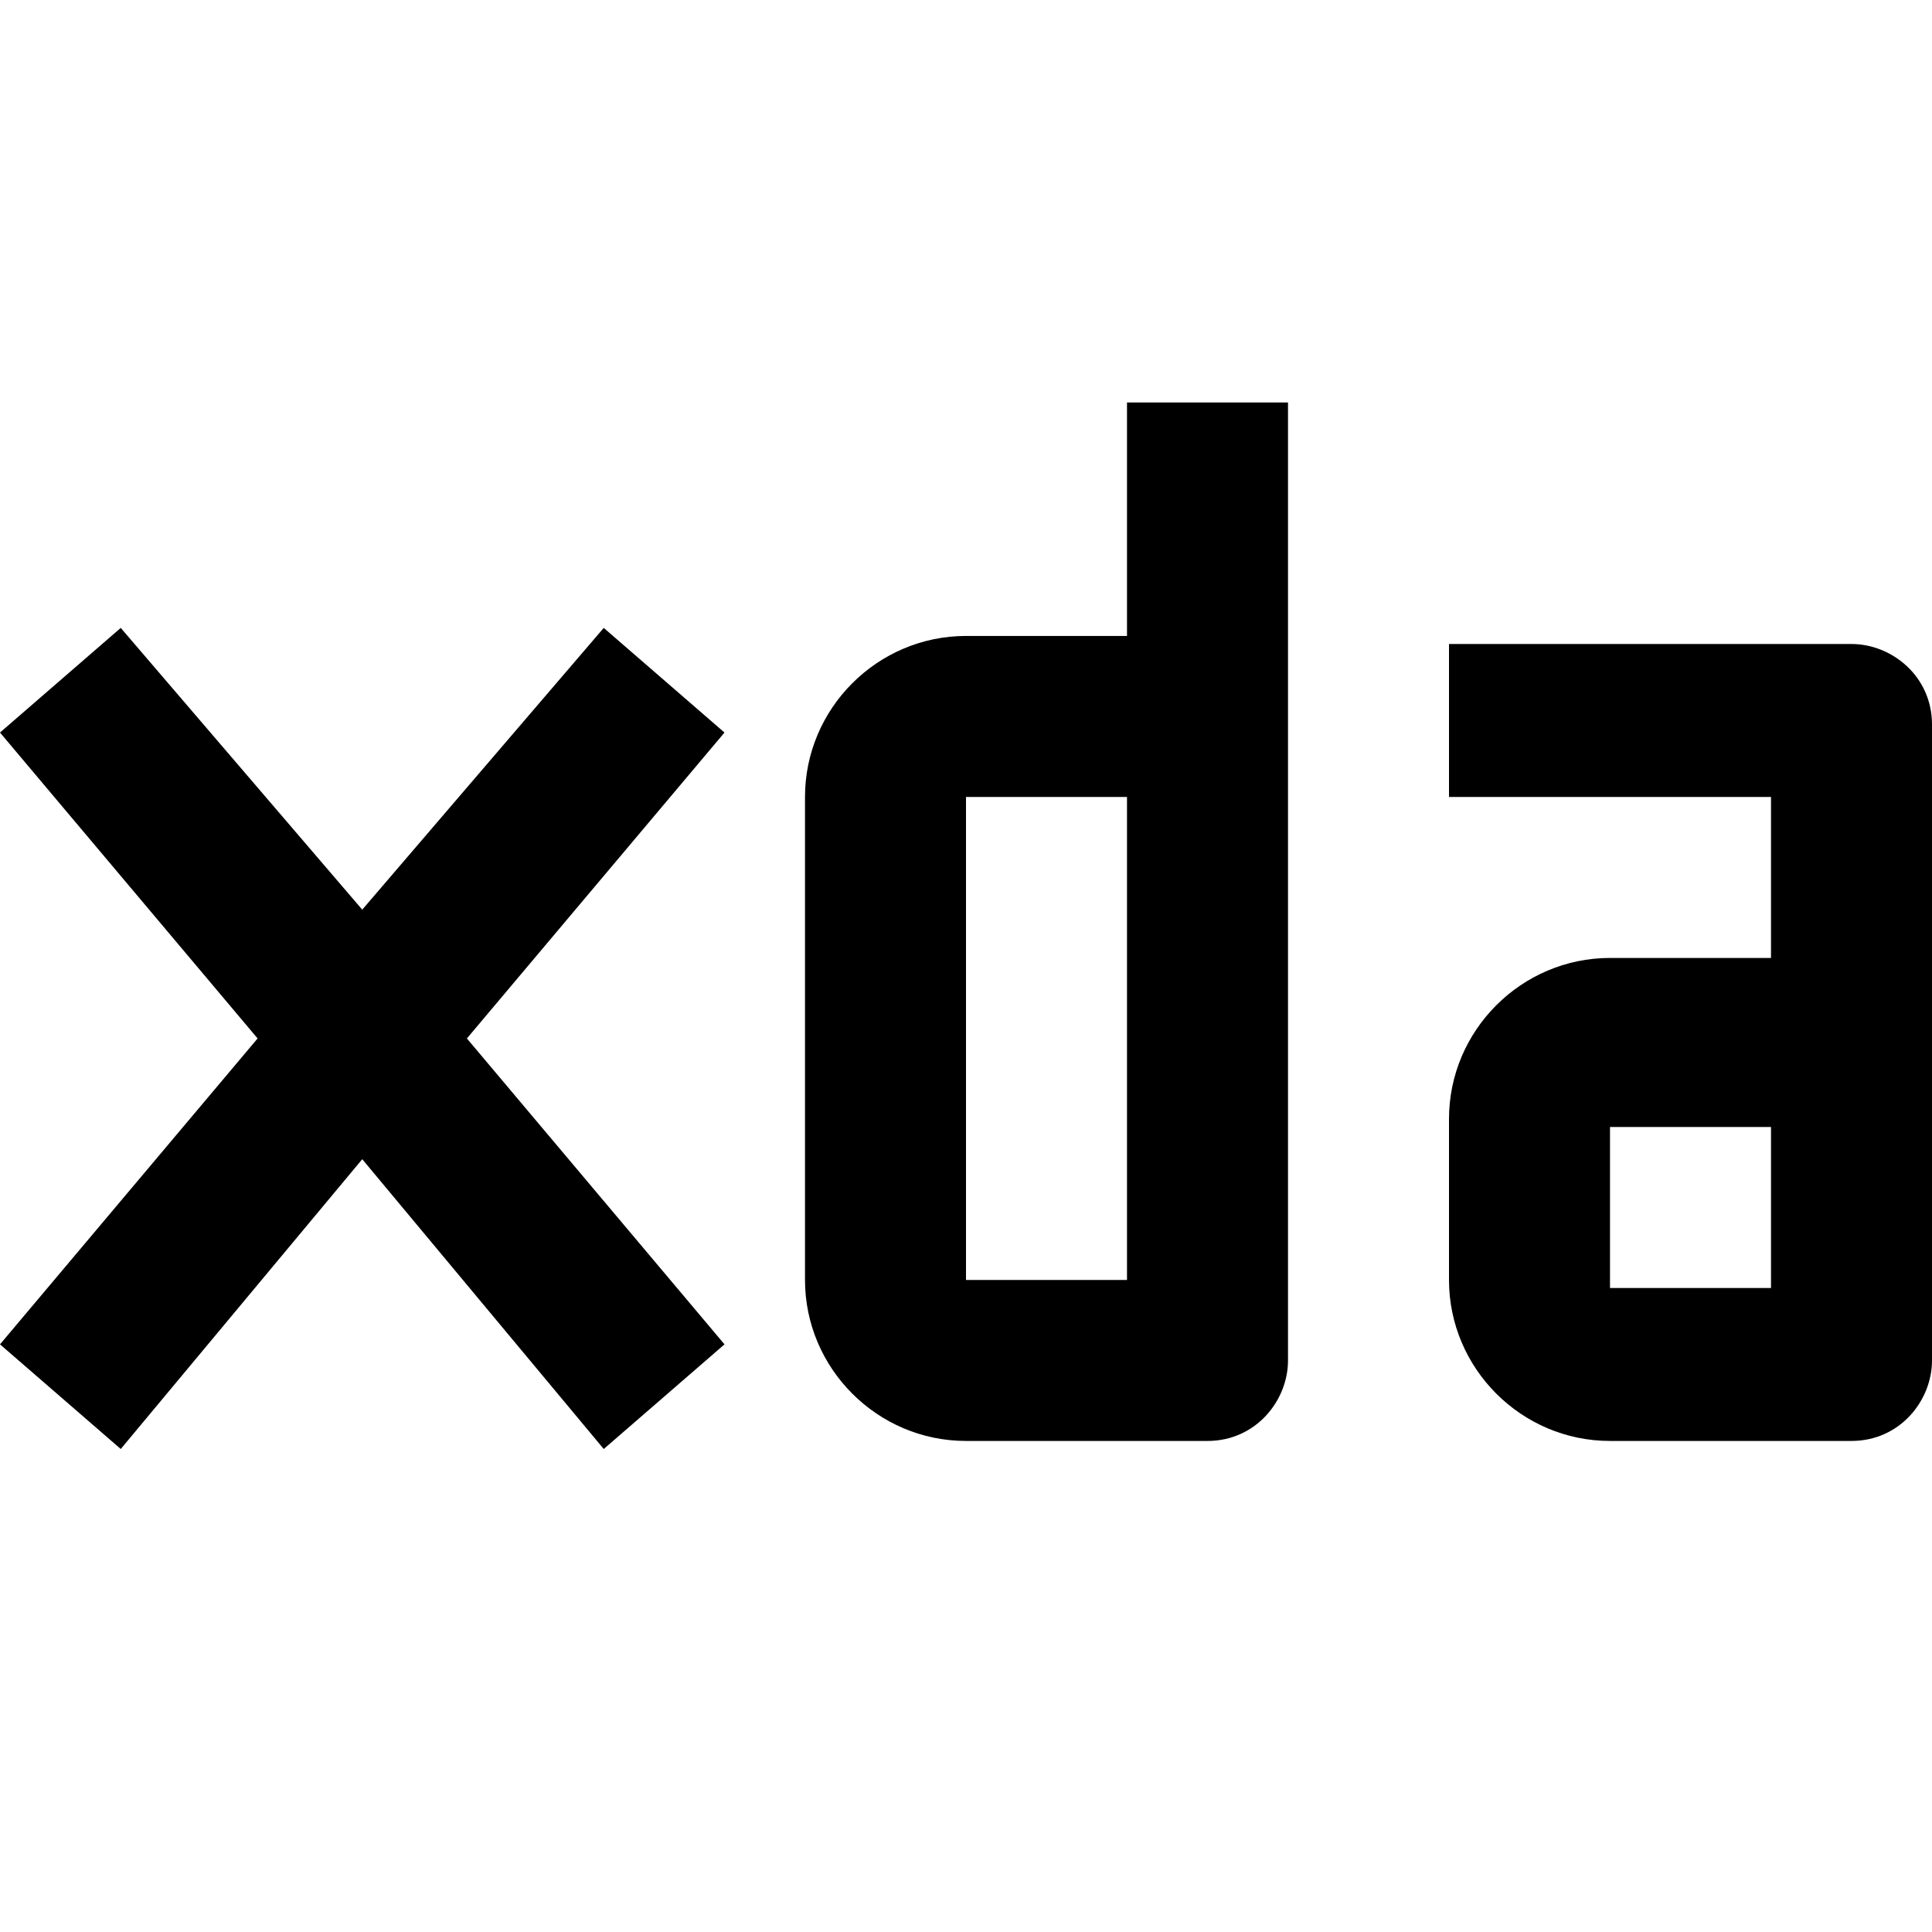
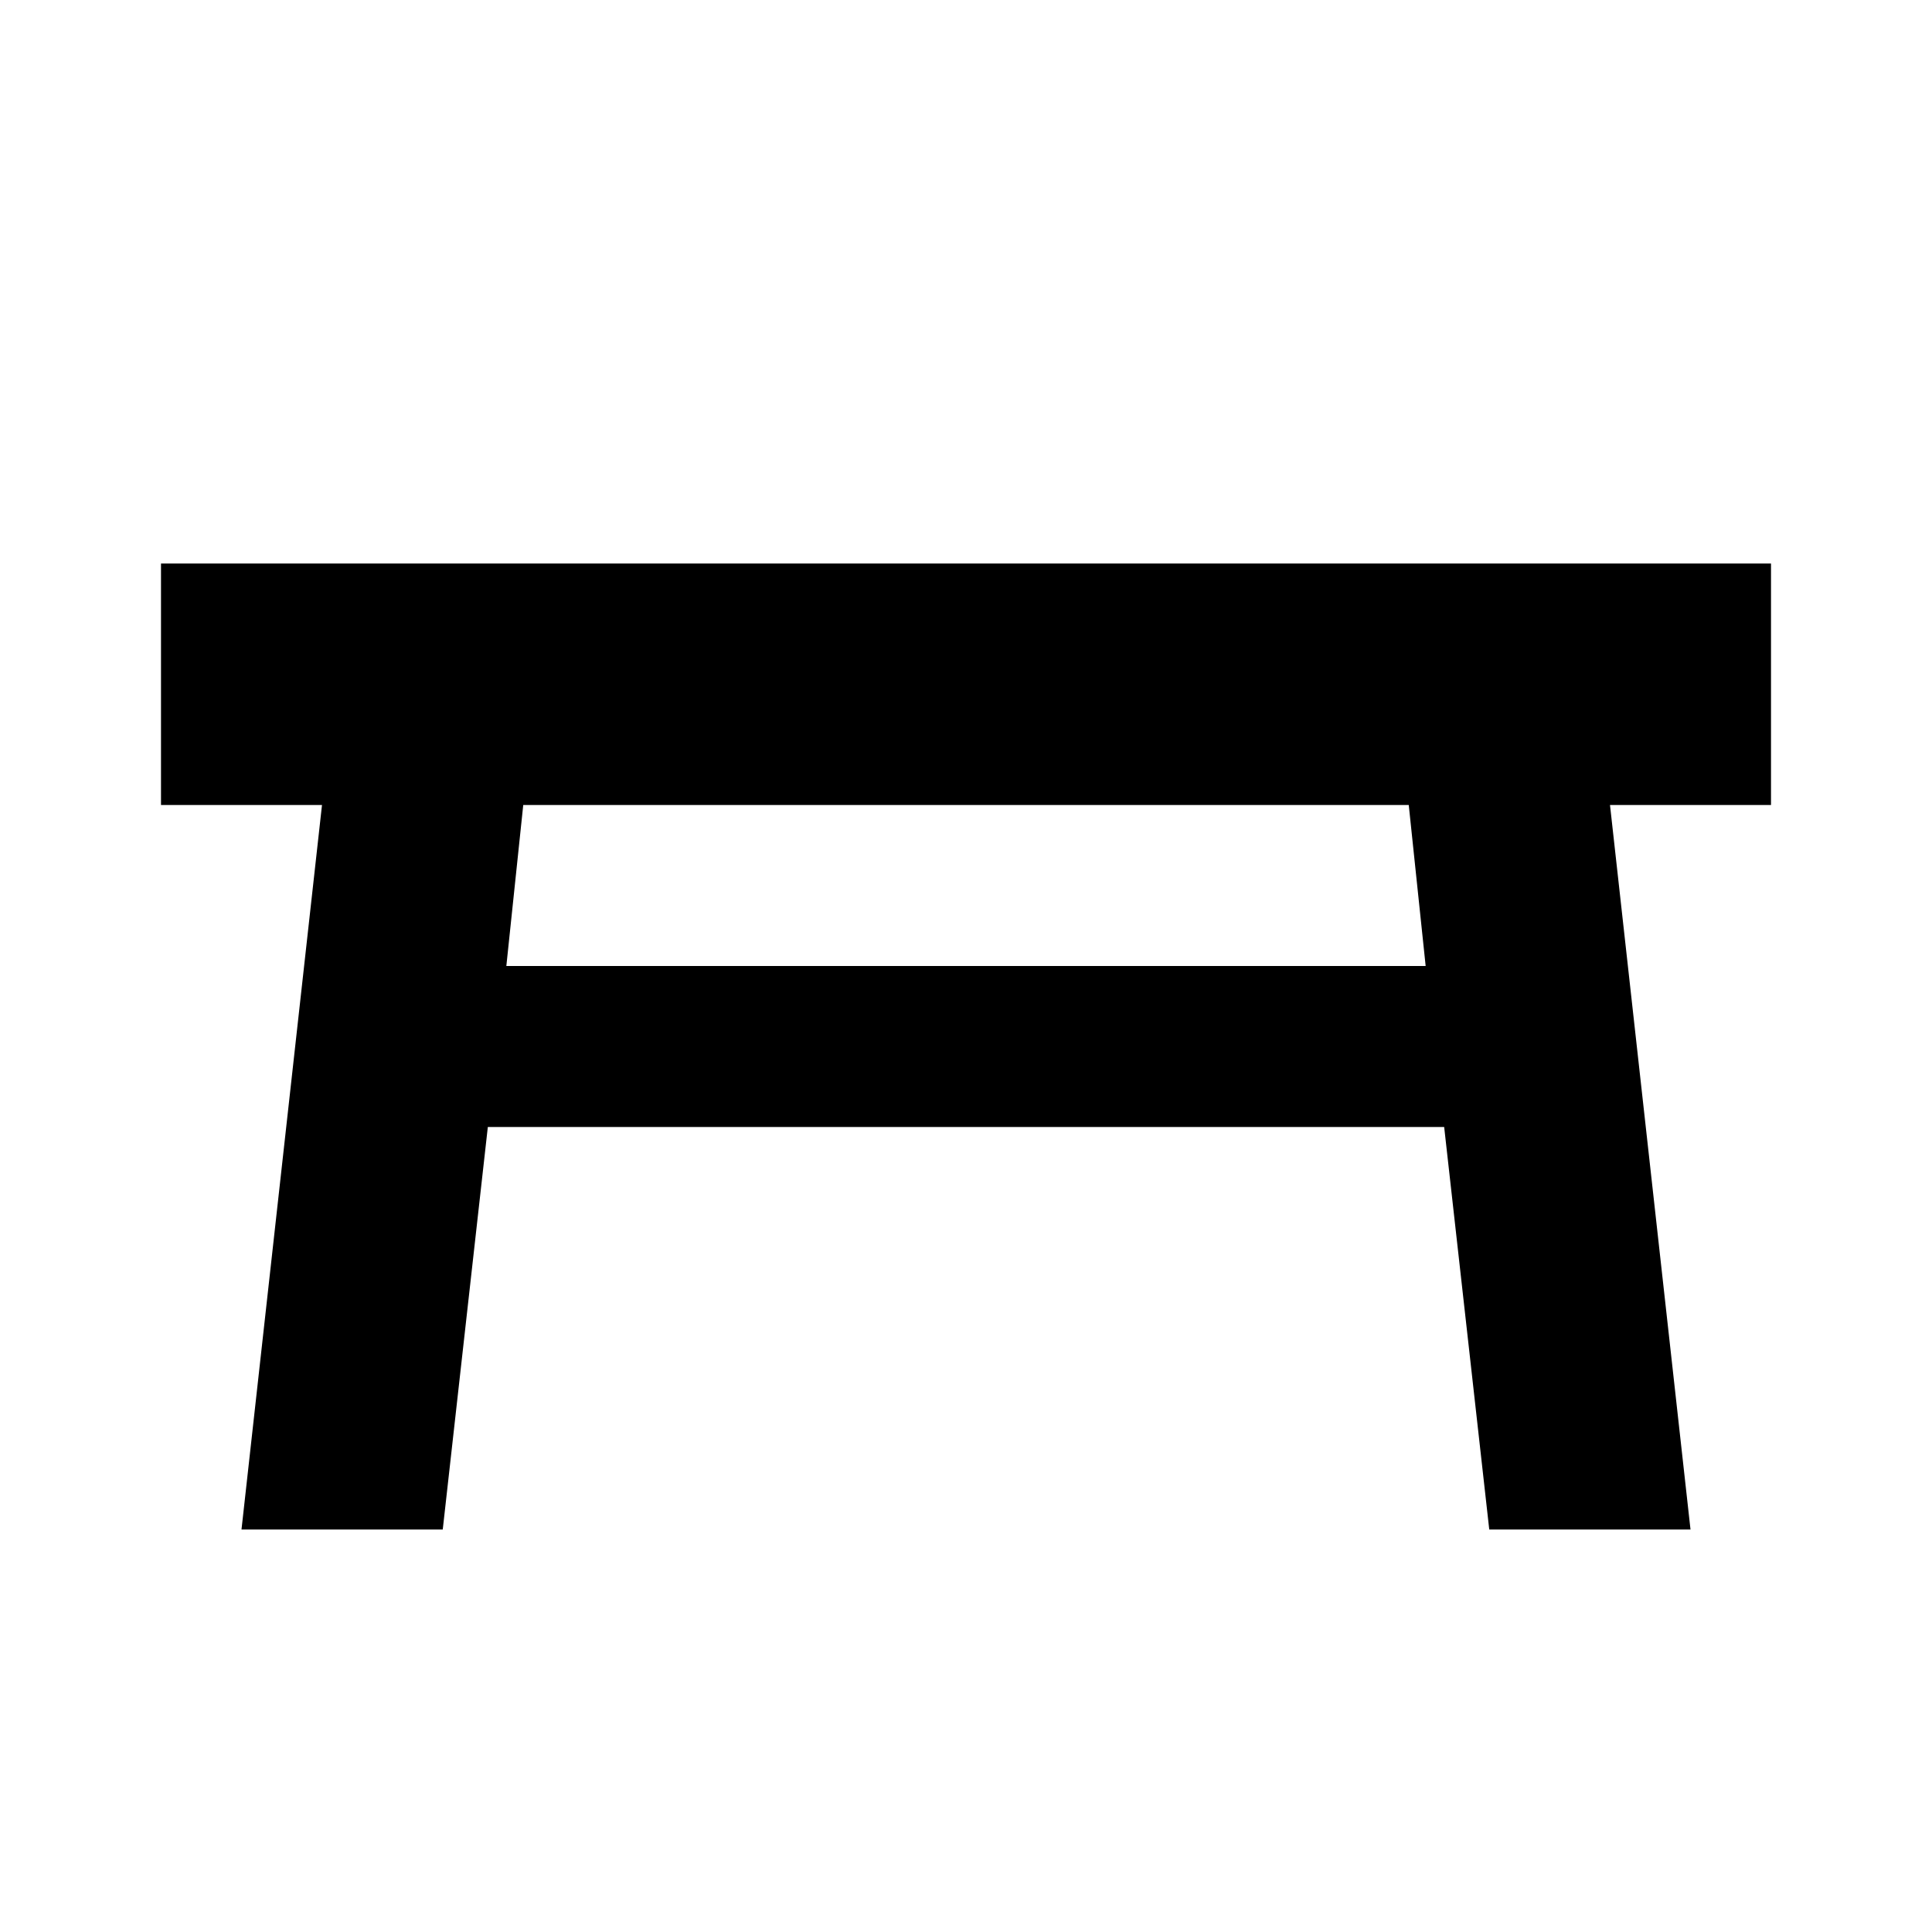
<svg xmlns="http://www.w3.org/2000/svg" version="1.1" id="mdi-xda" width="24" height="24" viewBox="0 0 24 24">
-   <path d="M0 16.7L3.2 12.9L0 9.1L1.5 7.8L4.5 11.3L7.5 7.8L9 9.1L5.8 12.9L9 16.7L7.5 18L4.5 14.4L1.5 18L0 16.7M24 16.9C24 17.4 23.6 17.9 23 17.9H20C18.9 17.9 18 17 18 15.9V13.9C18 12.8 18.9 11.9 20 11.9H22V9.9H18V8H23C23.5 8 24 8.4 24 9M22 14H20V16H22V14M16 16.9C16 17.4 15.6 17.9 15 17.9H12C10.9 17.9 10 17 10 15.9V9.9C10 8.8 10.9 7.9 12 7.9H14V5H16V16.9M14 15.9V9.9H12V15.9H14Z" />
+   <path d="M2 7H22V10H20L21 19H18.5L17.94 14H6.06L5.5 19H3L4 10H2V7M17.5 10H6.5L6.29 12H17.71L17.5 10Z" />
</svg>
